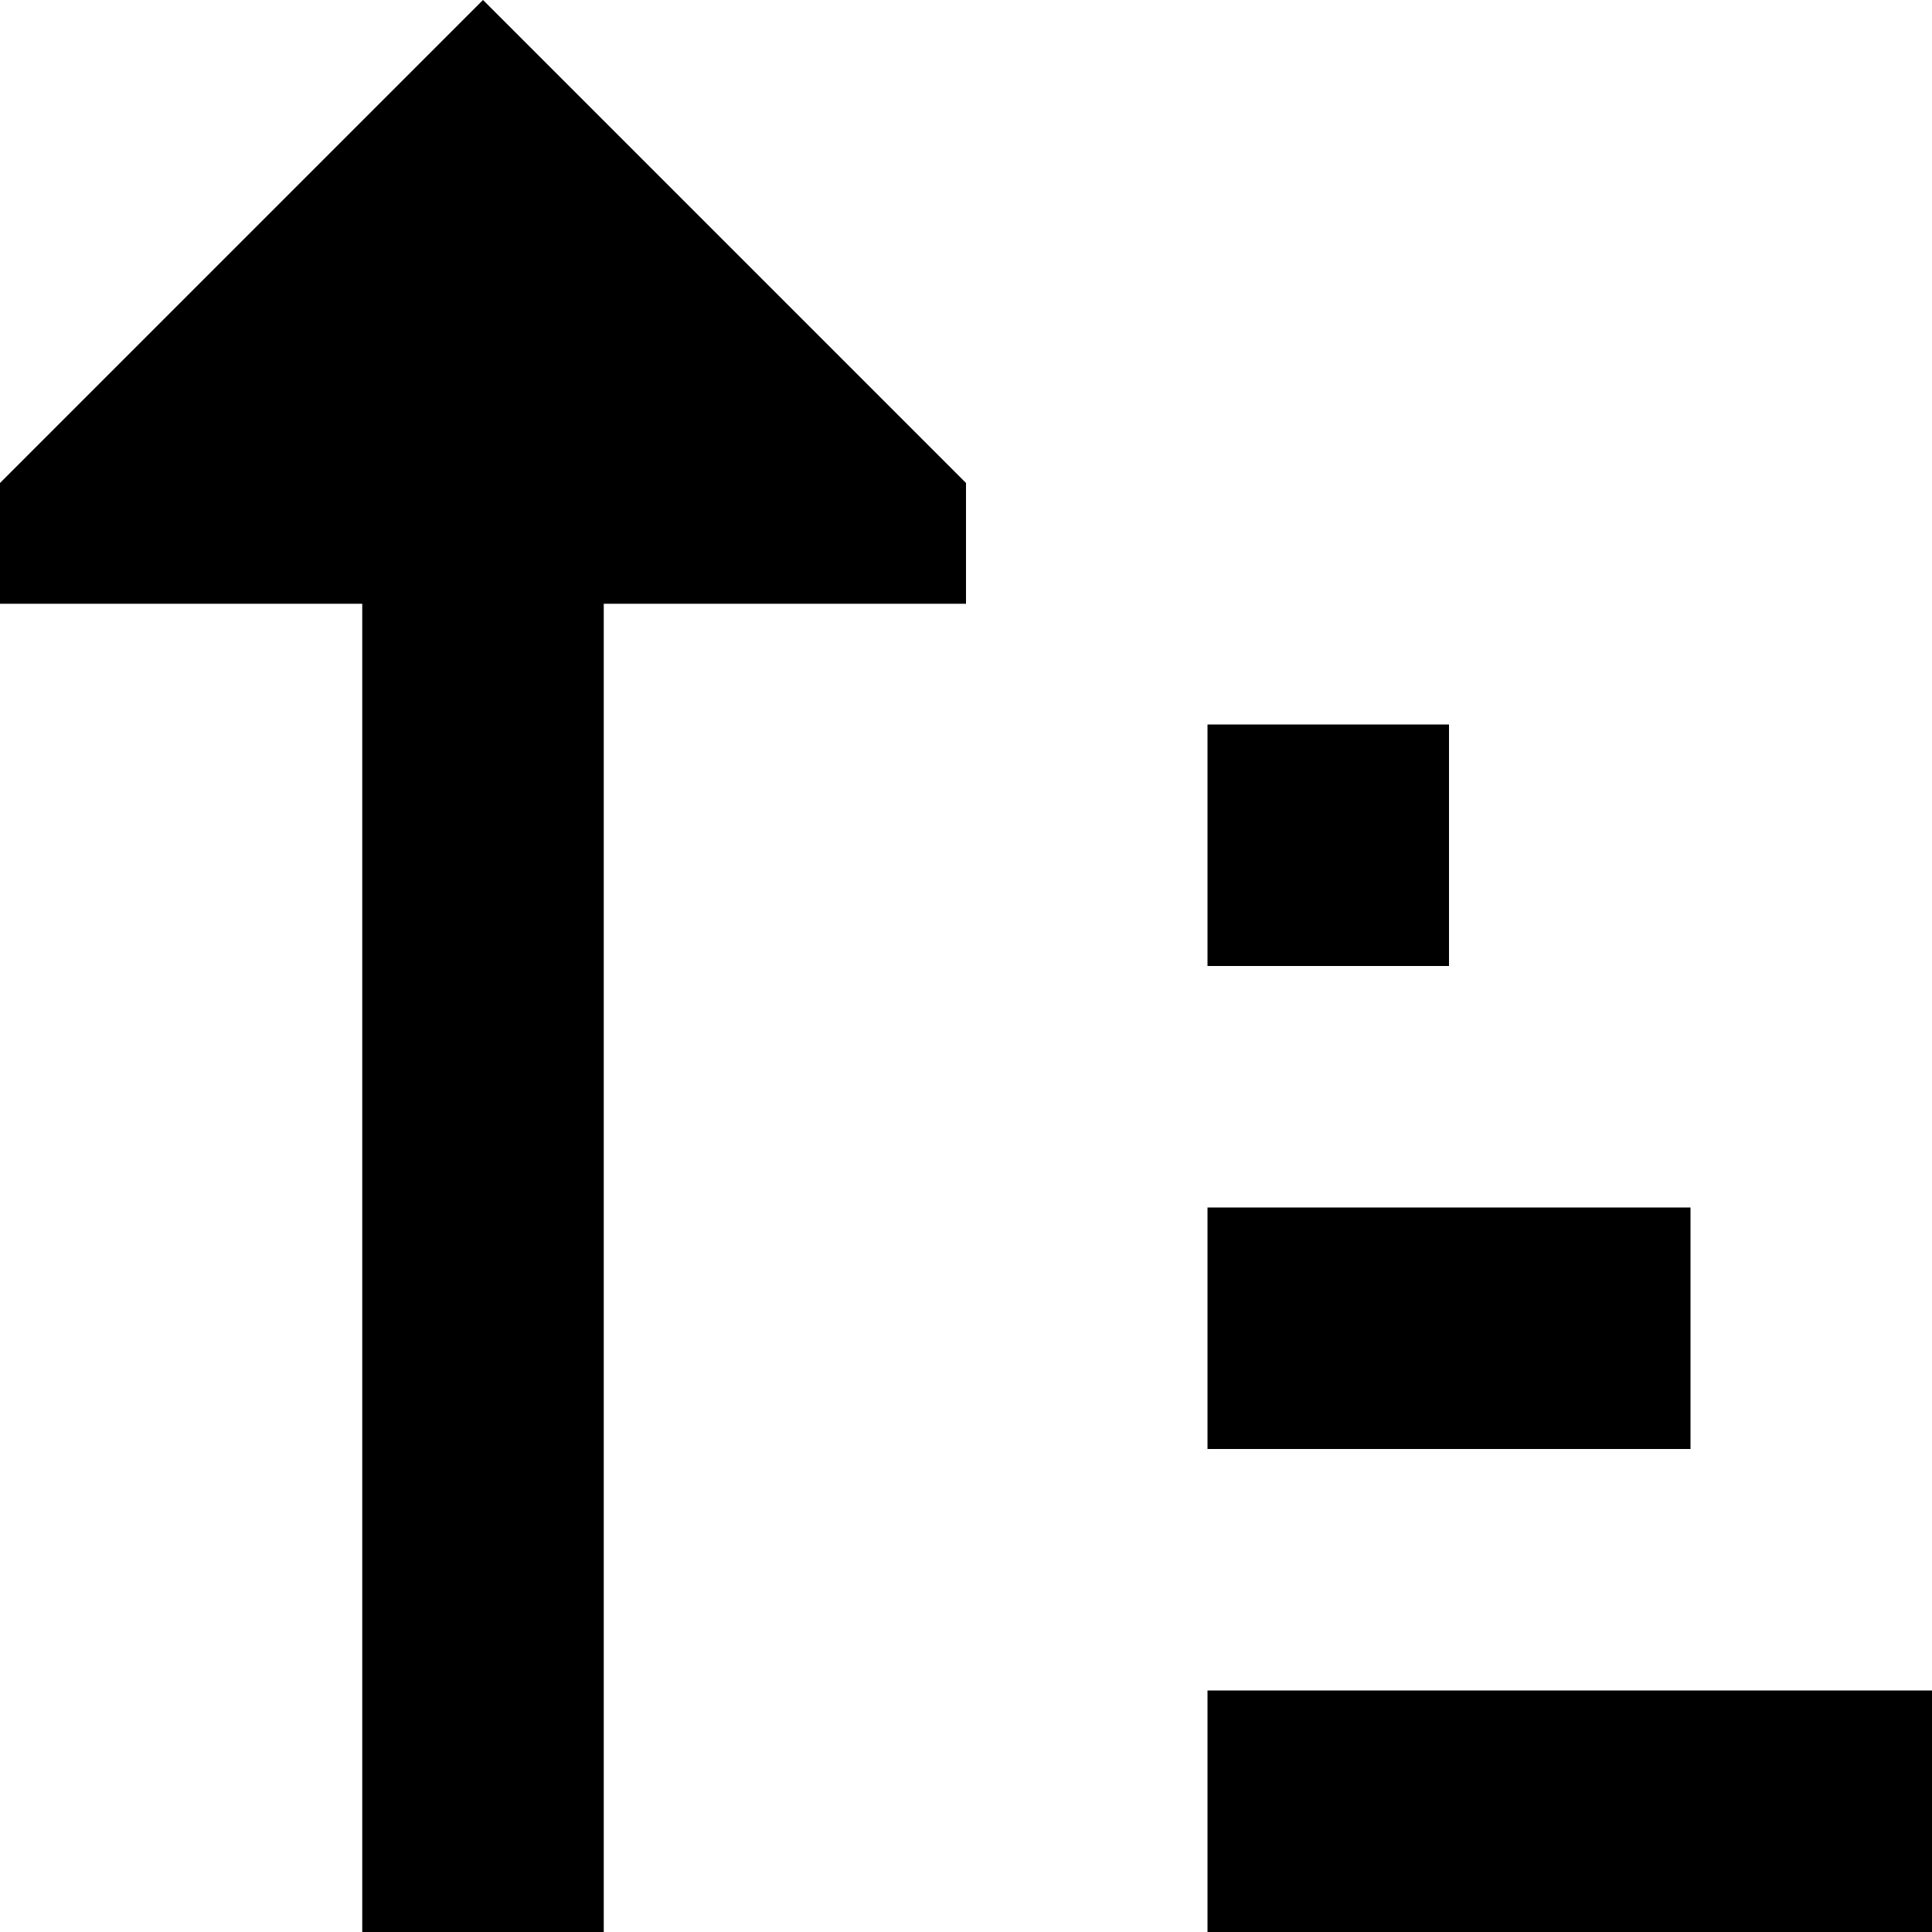
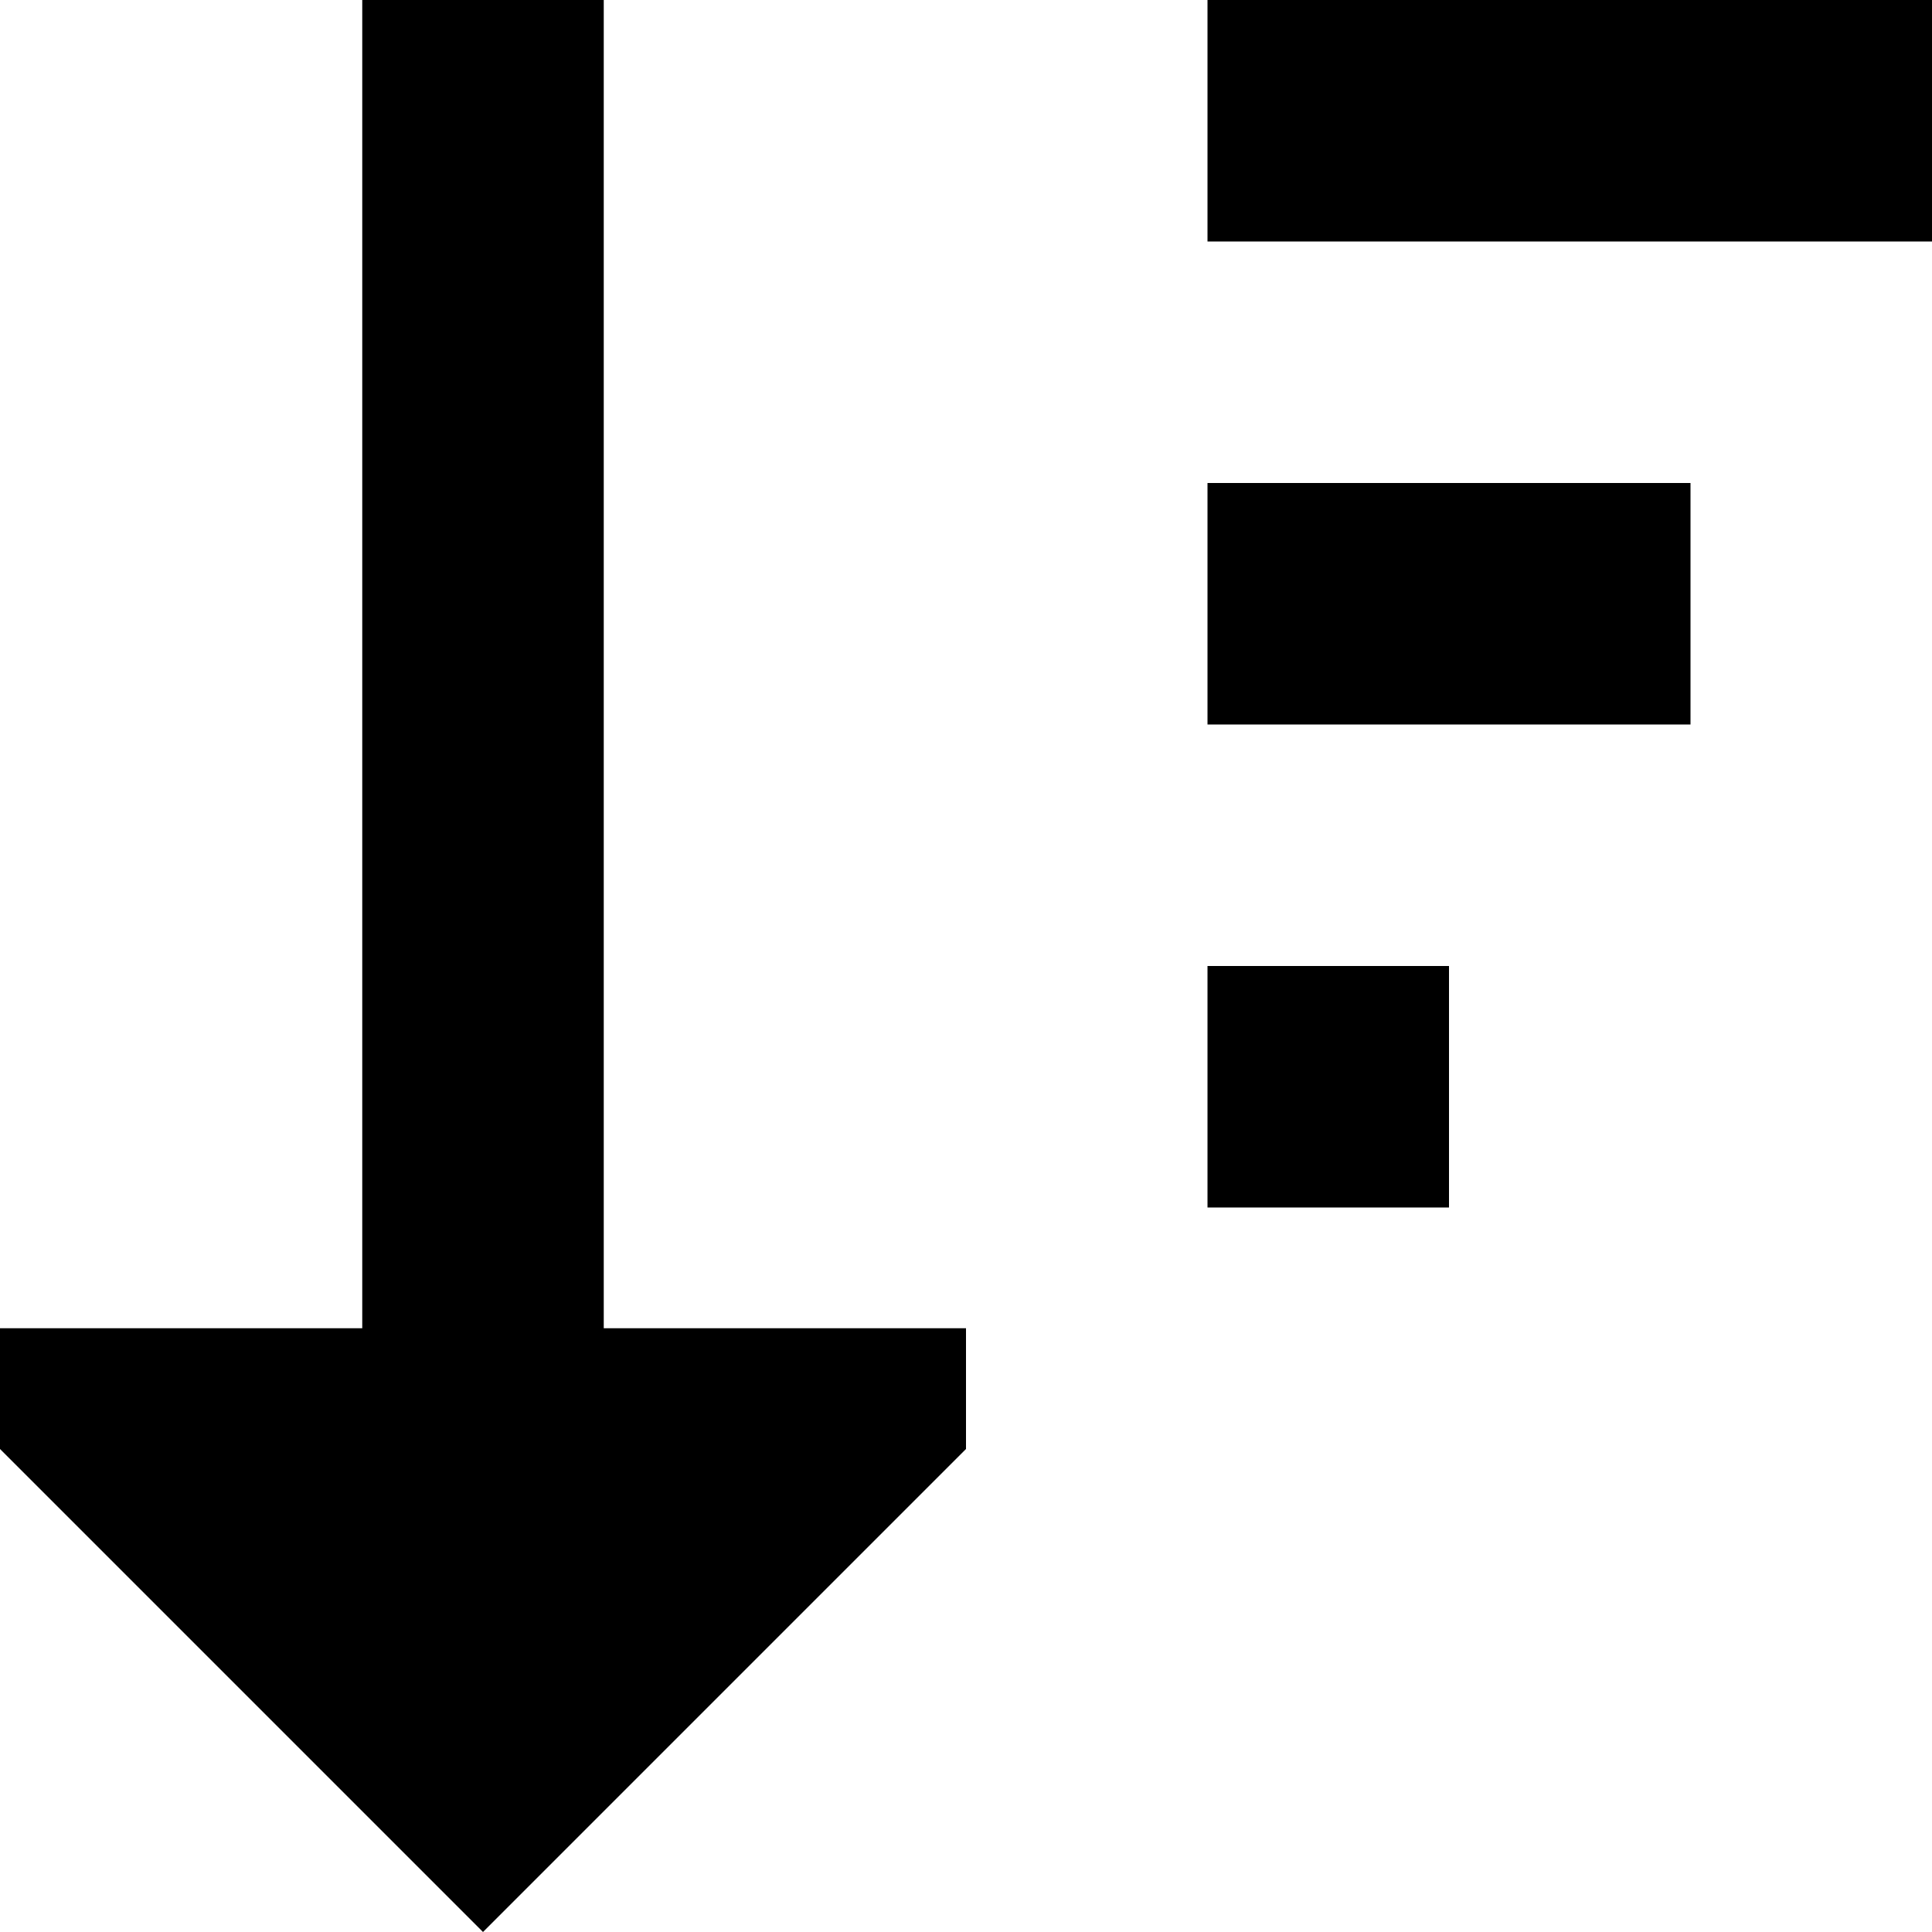
<svg xmlns="http://www.w3.org/2000/svg" width="800px" height="800px" viewBox="0 0 16 16" fill="none">
-   <path d="M0 5H3L3 16H5L5 5L8 5V4L4 0L0 4V5Z" fill="#000000" />
-   <path d="M16 16H10V14H16V16Z" fill="#000000" />
-   <path d="M10 12H14V10H10V12Z" fill="#000000" />
-   <path d="M12 8H10V6H12V8Z" fill="#000000" />
+   <path d="M0 11H3L3 0H5L5 11H8V12L4 16L0 12V11Z" fill="#000000" />
+   <path d="M16 0H10V2H16V0Z" fill="#000000" />
+   <path d="M10 4H14V6H10V4Z" fill="#000000" />
+   <path d="M12 8H10V10H12V8Z" fill="#000000" />
</svg>
